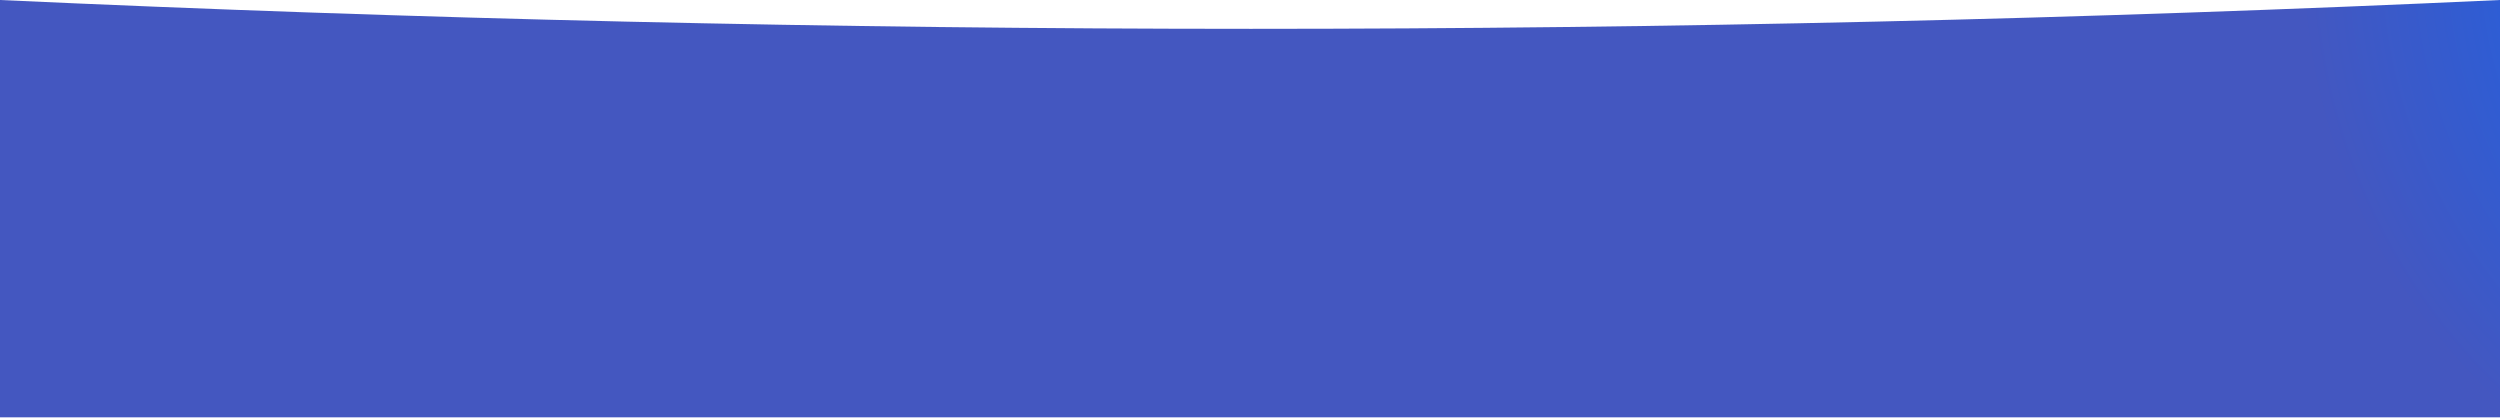
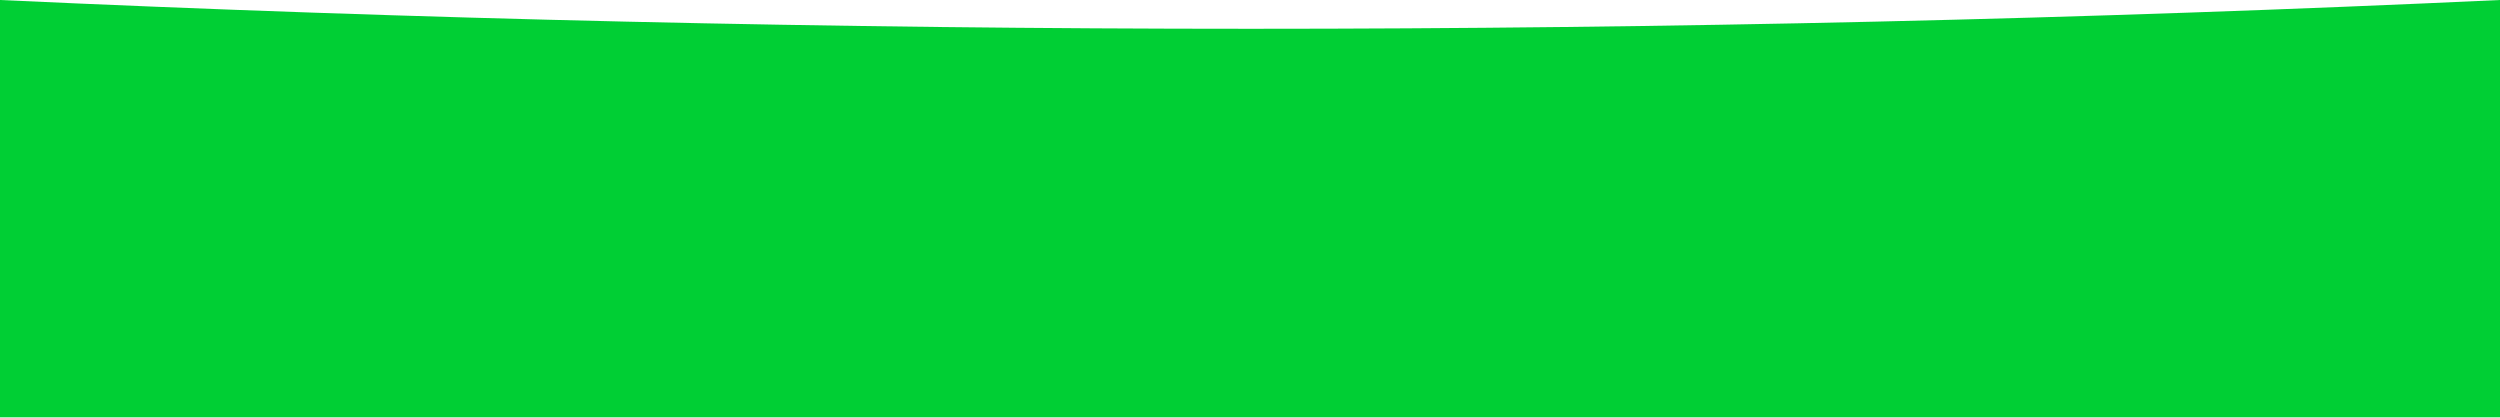
- <svg xmlns="http://www.w3.org/2000/svg" width="1294px" height="216px" viewBox="0 0 1294 216" version="1.1">
-   <defs>
-     <radialGradient cx="116.708%" cy="110.133%" fx="116.708%" fy="110.133%" r="147.8%" gradientTransform="translate(1.167079,1.101332),scale(0.166924,1),rotate(-170.6399),translate(-1.167079,-1.101332)" id="radialGradient-1">
-       <stop stop-color="#0069FF" offset="0%" />
-       <stop stop-color="#0269FD" offset="2.913%" />
-       <stop stop-color="#0369FC" offset="4.505%" />
-       <stop stop-color="#0468FB" offset="6.005%" />
-       <stop stop-color="#1165EF" offset="25.482%" />
-       <stop stop-color="#4457C0" offset="100%" />
-     </radialGradient>
-   </defs>
-   <g id="Ressource" stroke="none" stroke-width="1" fill="none" fill-rule="evenodd">
-     <g id="wave_footer" fill="url(#radialGradient-1)">
-       <path d="M0,0 L1294,3.28701505e-11 L1294,216 C1078.477,206.05 862.976,201.075 647.497,201.075 C432.019,201.075 216.186,206.05 6.60793035e-14,216 L0,0 Z" id="Image-Hero-Copy" transform="translate(647, 108) scale(1, -1) translate(-647, -108) " />
+ <svg xmlns="http://www.w3.org/2000/svg" version="1.1" id="Layer_1" x="0px" y="0px" viewBox="0 0 1294 216" style="enable-background:new 0 0 1294 216;" xml:space="preserve">
+   <style type="text/css">
+ 	.st0{fill-rule:evenodd;clip-rule:evenodd;fill:#00CF34;}
+ </style>
+   <g id="Ressource">
+     <g id="wave_footer">
+       <path id="Image-Hero-Copy" class="st0" d="M0,216h1294V0c-215.5,10-431,14.9-646.5,14.9S216.2,10,0,0V216z" />
    </g>
  </g>
</svg>
